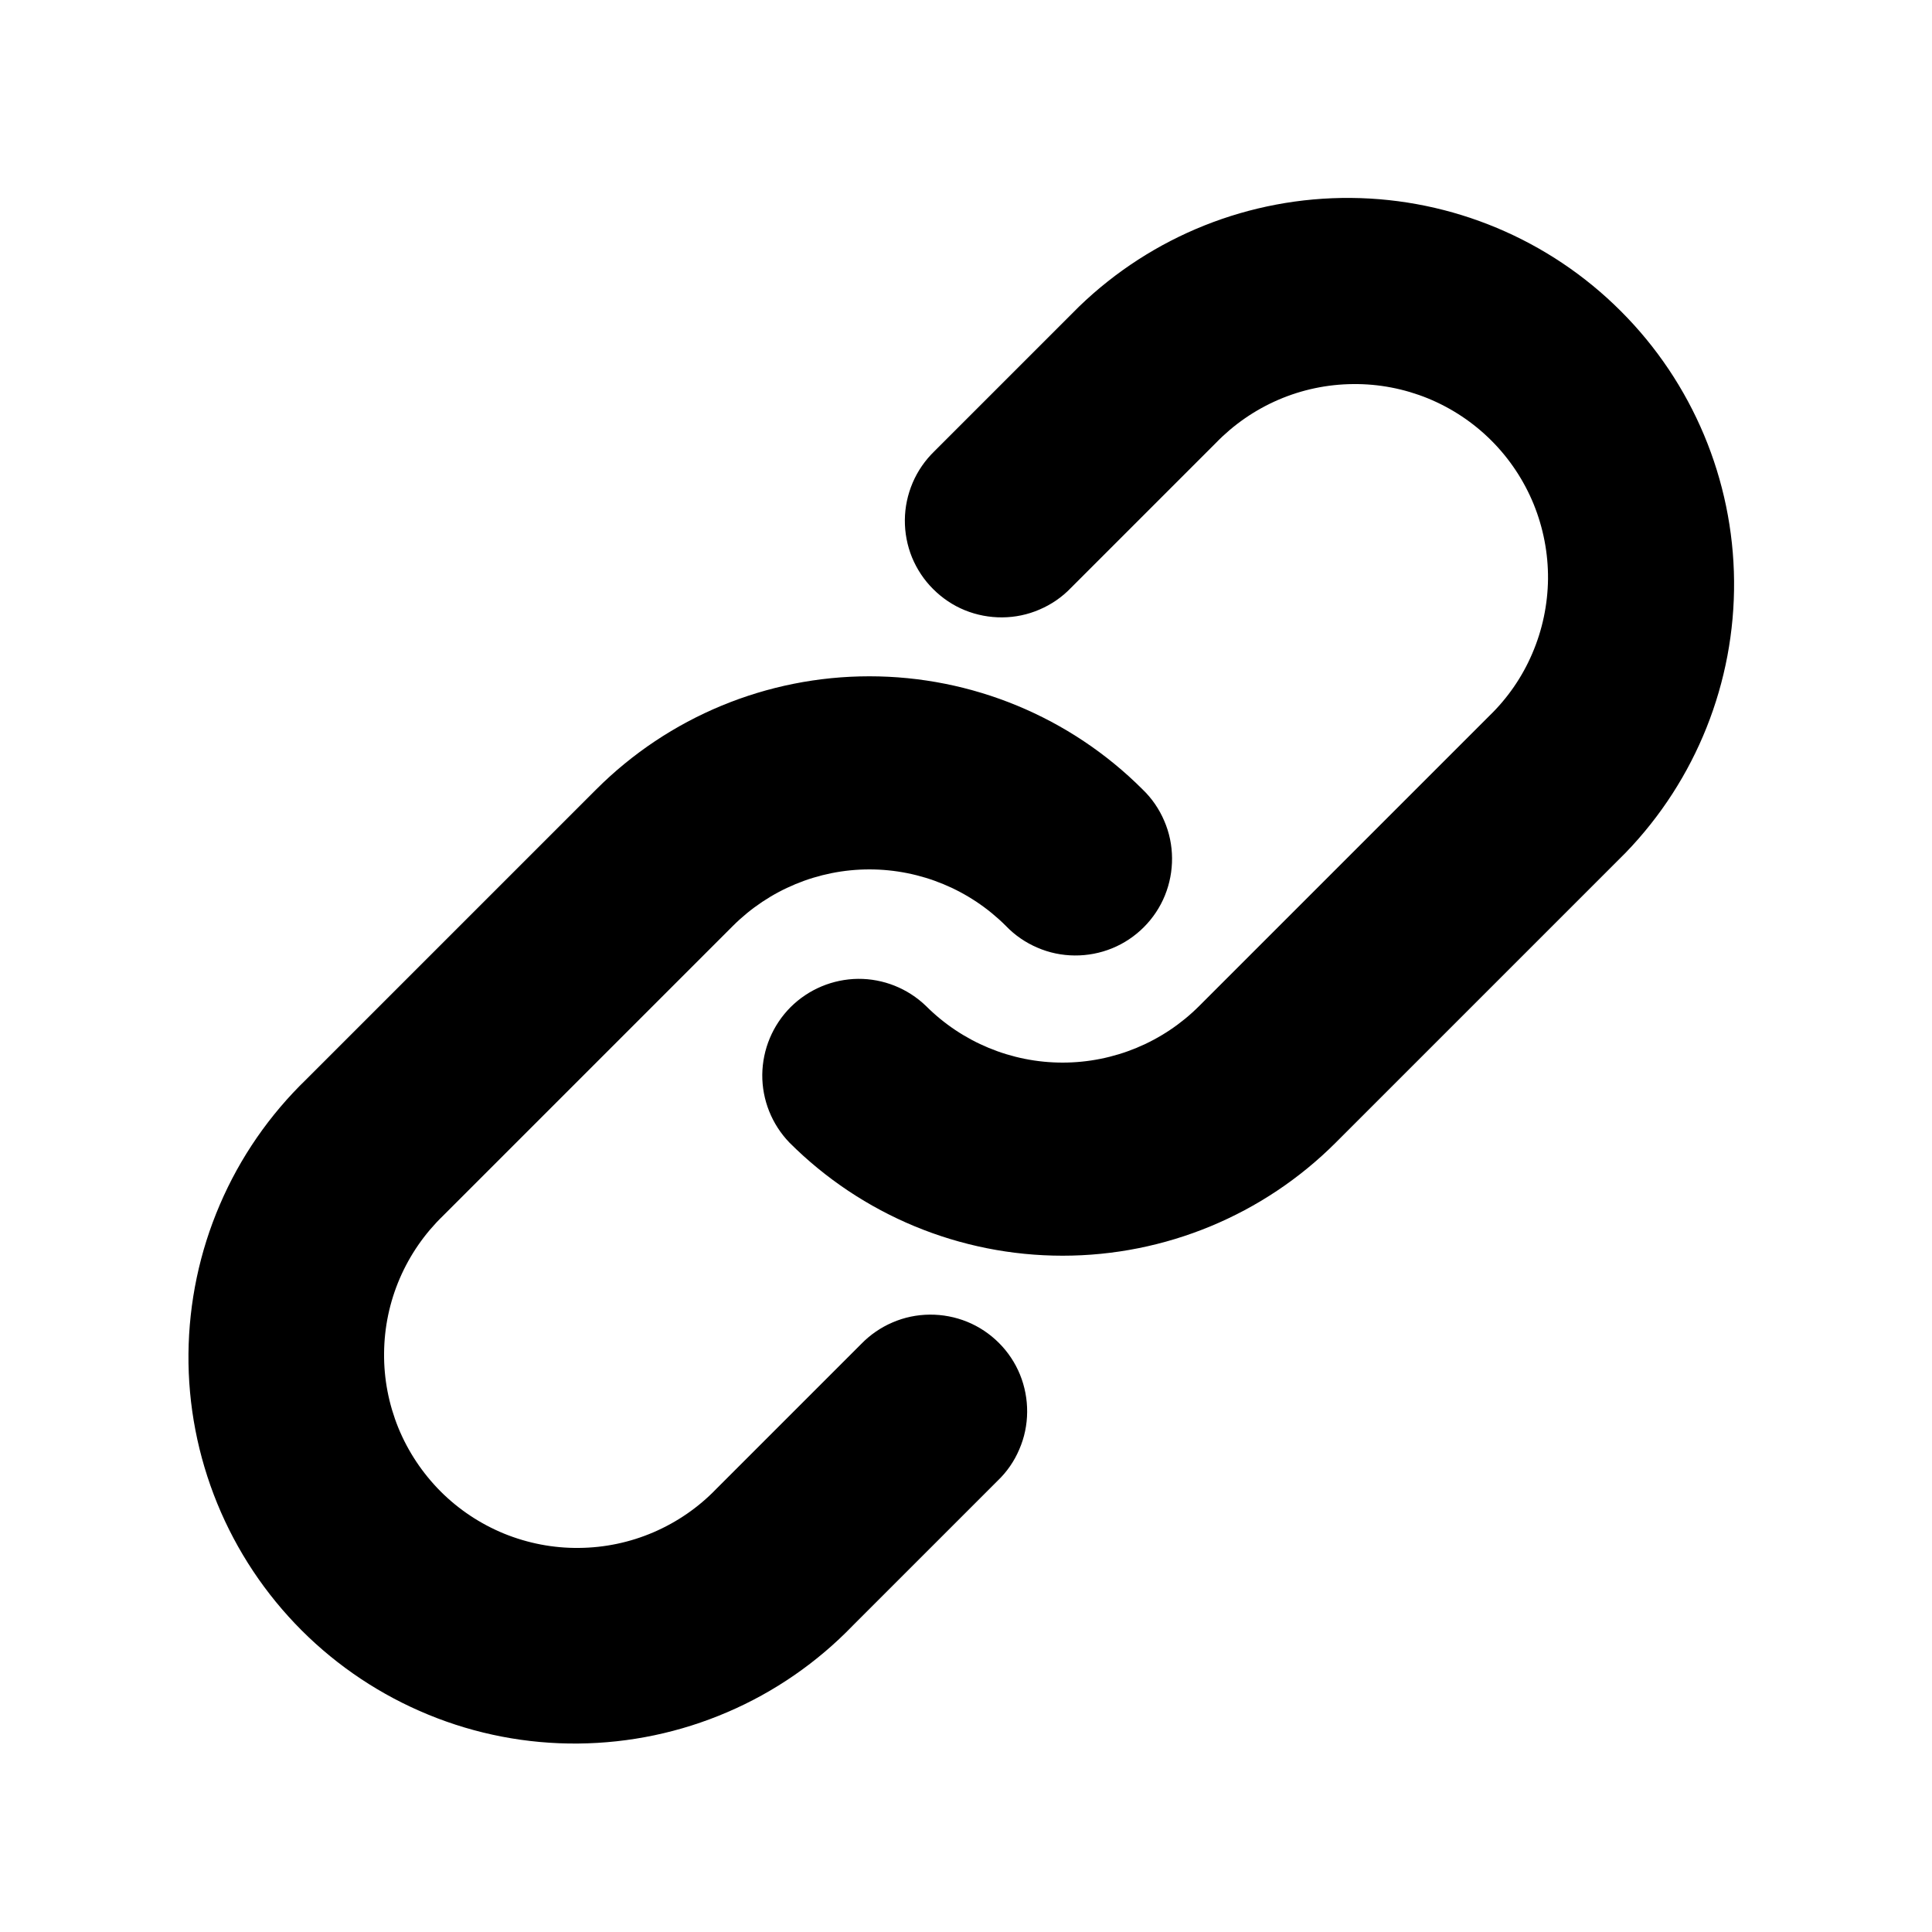
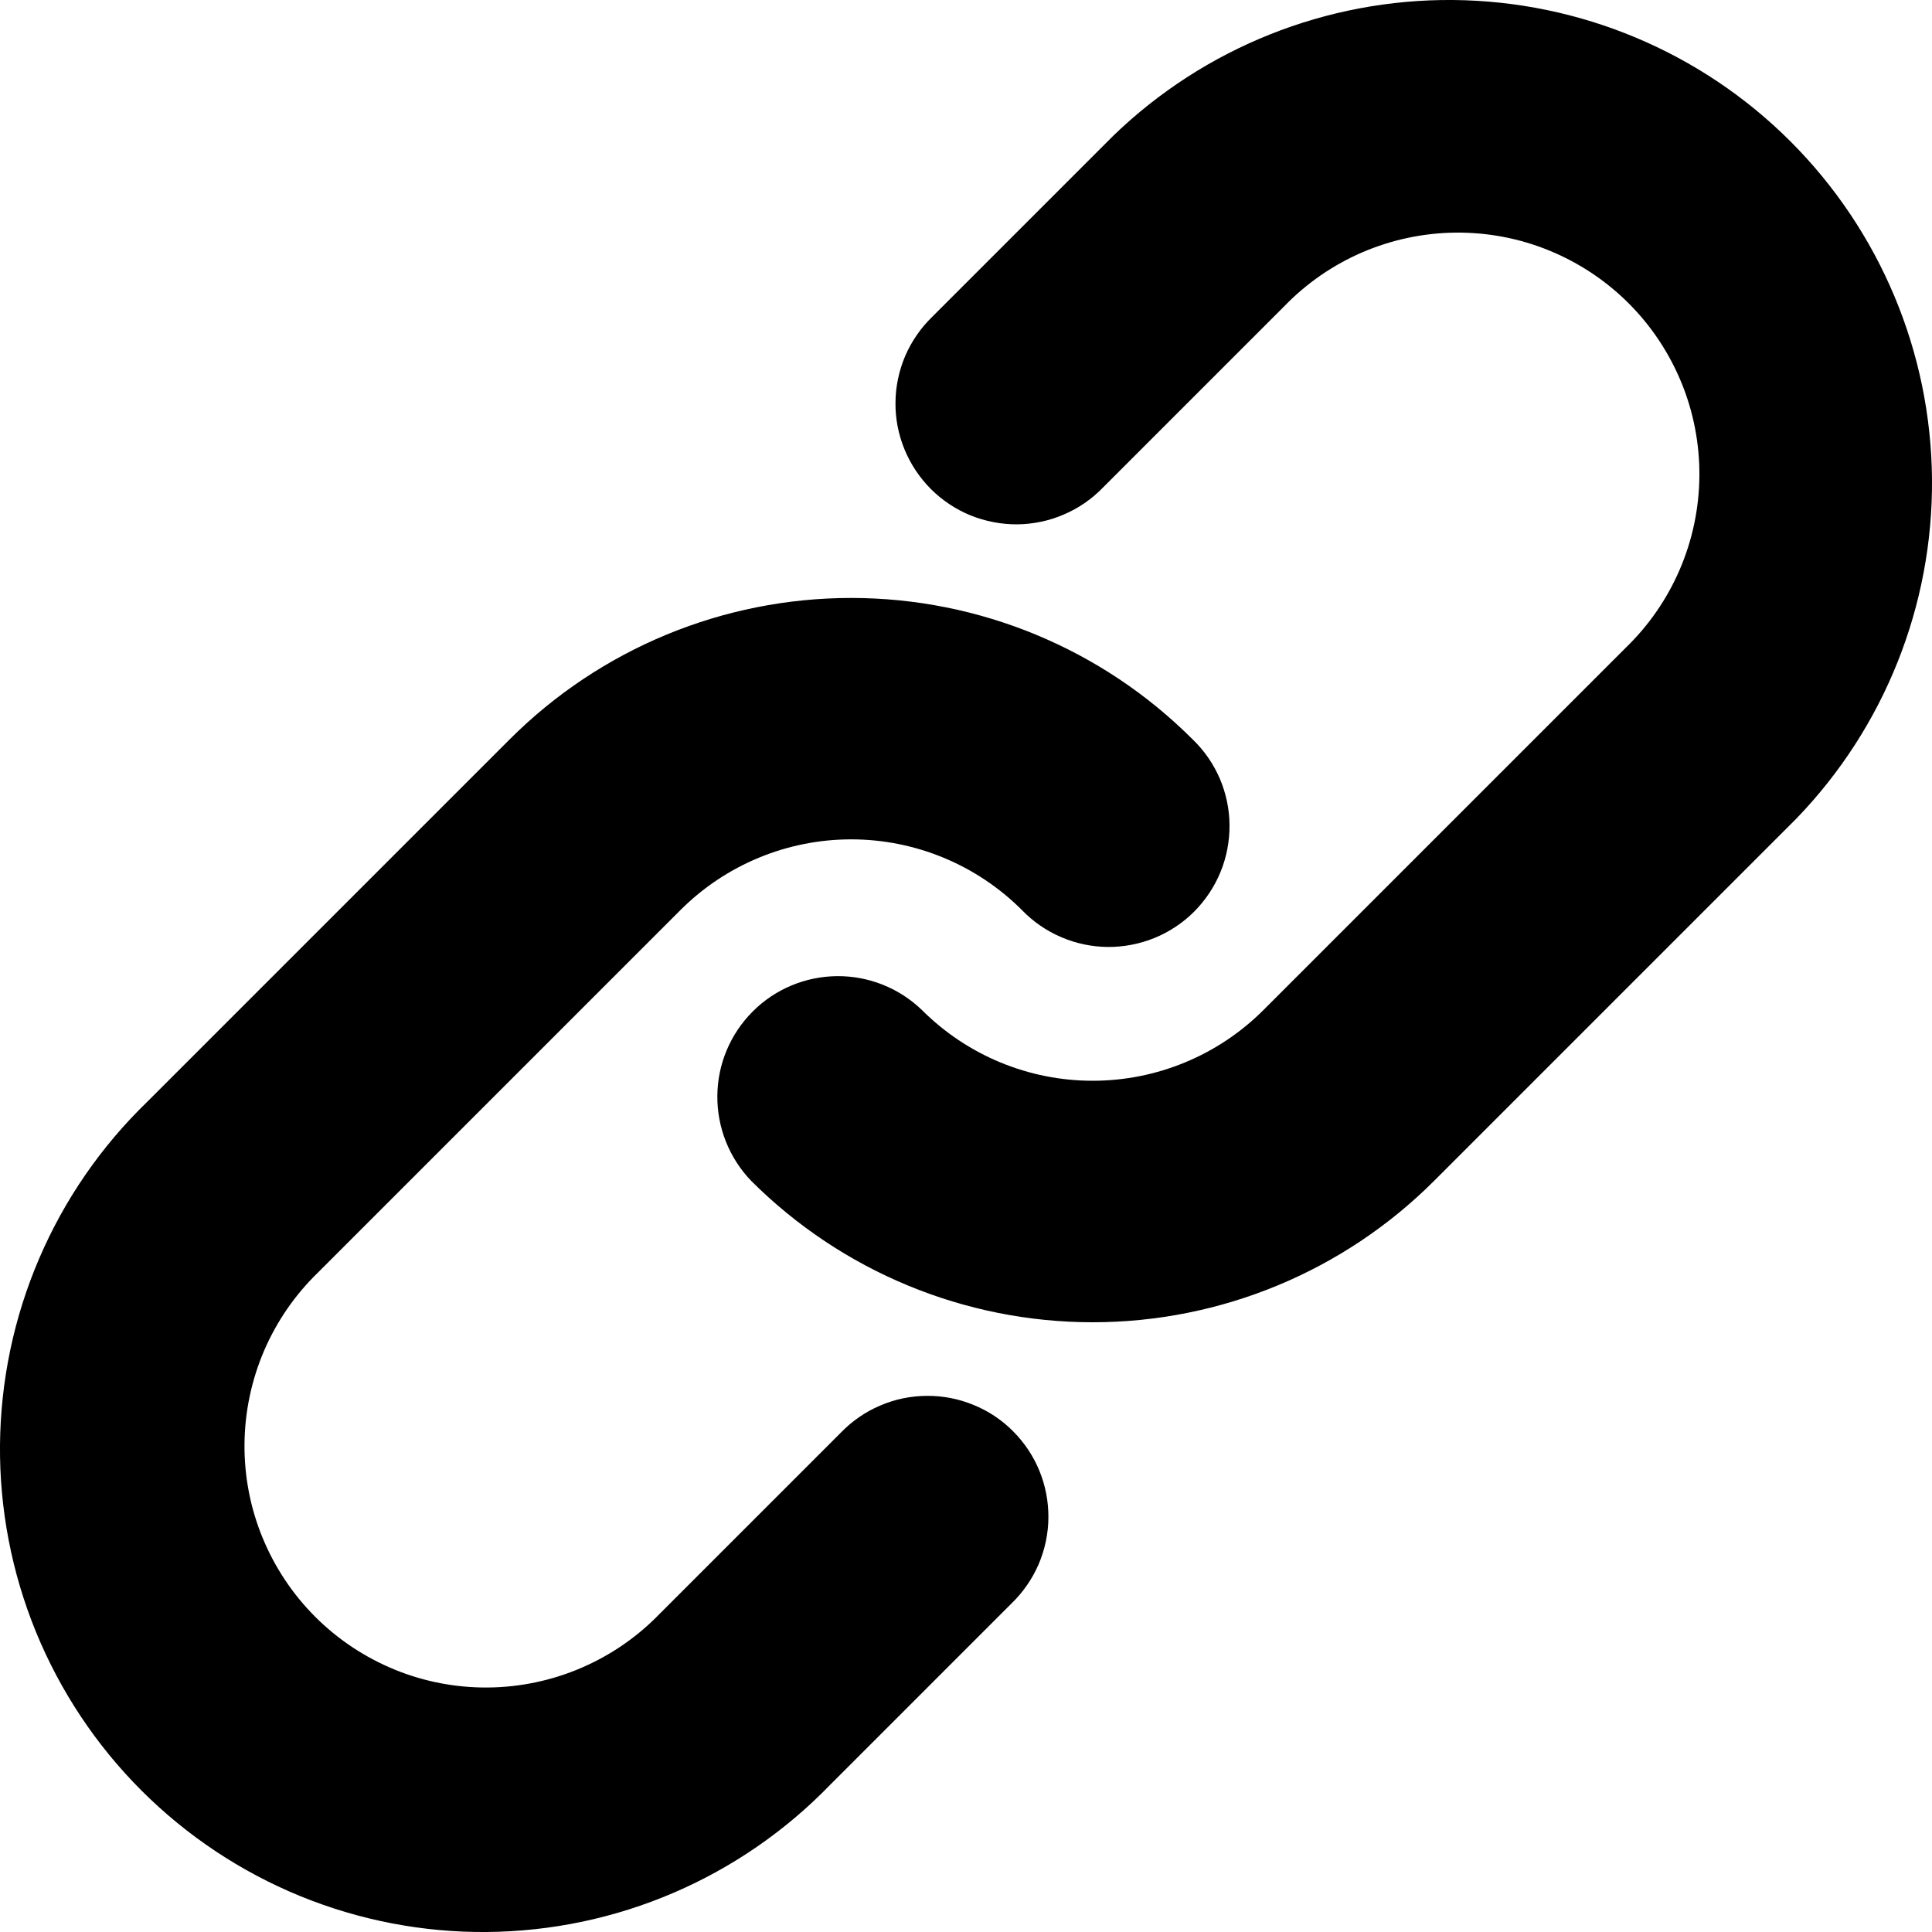
- <svg xmlns="http://www.w3.org/2000/svg" id="icon" viewBox="0 0 20 20" fill="currentColor">
-   <path fill-rule="evenodd" clip-rule="evenodd" d="M12.586 4.586C12.771 4.395 12.991 4.243 13.235 4.138C13.479 4.033 13.742 3.978 14.007 3.976C14.273 3.973 14.536 4.024 14.782 4.124C15.028 4.225 15.251 4.373 15.439 4.561C15.627 4.749 15.775 4.972 15.876 5.218C15.976 5.464 16.027 5.727 16.025 5.993C16.022 6.258 15.967 6.521 15.862 6.765C15.758 7.009 15.605 7.23 15.414 7.414L12.414 10.414C12.039 10.789 11.53 11 11 11C10.47 11 9.961 10.789 9.586 10.414C9.397 10.232 9.145 10.131 8.883 10.133C8.62 10.136 8.37 10.241 8.184 10.426C7.999 10.612 7.894 10.862 7.891 11.125C7.889 11.387 7.99 11.639 8.172 11.828C8.922 12.578 9.939 12.999 11 12.999C12.061 12.999 13.078 12.578 13.828 11.828L16.828 8.828C17.557 8.074 17.96 7.063 17.951 6.014C17.942 4.966 17.521 3.962 16.779 3.221C16.038 2.479 15.034 2.058 13.986 2.049C12.937 2.04 11.927 2.443 11.172 3.172L9.672 4.672C9.577 4.764 9.5 4.875 9.448 4.997C9.396 5.119 9.368 5.25 9.367 5.383C9.366 5.515 9.391 5.647 9.441 5.77C9.492 5.893 9.566 6.005 9.66 6.098C9.754 6.192 9.865 6.267 9.988 6.317C10.111 6.367 10.243 6.392 10.376 6.391C10.508 6.39 10.639 6.363 10.761 6.31C10.883 6.258 10.994 6.182 11.086 6.086L12.586 4.586V4.586ZM7.586 9.586C7.961 9.211 8.47 9 9 9C9.53 9 10.039 9.211 10.414 9.586C10.506 9.682 10.617 9.758 10.739 9.81C10.861 9.863 10.992 9.89 11.125 9.891C11.258 9.892 11.389 9.867 11.512 9.817C11.635 9.767 11.747 9.692 11.841 9.598C11.934 9.505 12.009 9.393 12.059 9.27C12.109 9.147 12.134 9.015 12.133 8.883C12.132 8.75 12.105 8.619 12.052 8.497C12 8.375 11.924 8.264 11.828 8.172C11.078 7.422 10.061 7.001 9 7.001C7.939 7.001 6.922 7.422 6.172 8.172L3.172 11.172C2.79 11.541 2.485 11.982 2.276 12.47C2.066 12.958 1.956 13.483 1.951 14.014C1.946 14.546 2.048 15.072 2.249 15.564C2.45 16.055 2.747 16.502 3.123 16.878C3.498 17.253 3.945 17.55 4.436 17.751C4.928 17.953 5.455 18.054 5.986 18.049C6.517 18.044 7.042 17.934 7.53 17.724C8.018 17.515 8.459 17.21 8.828 16.828L10.328 15.328C10.424 15.236 10.5 15.126 10.552 15.003C10.605 14.881 10.632 14.75 10.633 14.617C10.634 14.485 10.609 14.353 10.559 14.23C10.509 14.107 10.434 13.995 10.341 13.902C10.247 13.808 10.135 13.733 10.012 13.683C9.889 13.633 9.757 13.608 9.625 13.609C9.492 13.61 9.361 13.637 9.239 13.69C9.117 13.742 9.006 13.819 8.914 13.914L7.414 15.414C7.23 15.605 7.009 15.757 6.765 15.862C6.521 15.967 6.258 16.022 5.993 16.024C5.727 16.027 5.464 15.976 5.218 15.876C4.972 15.775 4.749 15.627 4.561 15.439C4.374 15.251 4.225 15.028 4.124 14.782C4.024 14.536 3.973 14.273 3.976 14.007C3.978 13.742 4.033 13.479 4.138 13.235C4.243 12.991 4.395 12.771 4.586 12.586L7.586 9.586Z" />
+ <svg xmlns="http://www.w3.org/2000/svg" viewBox="0 0 20 20" id="icon">
+   <path fill-rule="evenodd" d="M13.294 3.171C13.525 2.932 13.8 2.742 14.105 2.611C14.41 2.48 14.739 2.411 15.07 2.408C15.402 2.405 15.732 2.468 16.039 2.594C16.346 2.72 16.625 2.905 16.86 3.14C17.095 3.375 17.28 3.654 17.406 3.961C17.532 4.268 17.595 4.598 17.592 4.93C17.589 5.262 17.52 5.59 17.389 5.895C17.258 6.2 17.068 6.475 16.829 6.706L13.079 10.456C12.61 10.925 11.974 11.188 11.311 11.188C10.649 11.188 10.013 10.925 9.544 10.456C9.308 10.228 8.992 10.102 8.665 10.105C8.337 10.108 8.023 10.239 7.792 10.471C7.56 10.703 7.428 11.017 7.426 11.344C7.423 11.672 7.549 11.988 7.776 12.224C8.714 13.161 9.986 13.688 11.311 13.688C12.637 13.688 13.909 13.161 14.846 12.224L18.596 8.474C19.507 7.531 20.011 6.268 20 4.957C19.988 3.646 19.463 2.392 18.535 1.464C17.608 0.537 16.354 0.012 15.043 0C13.732 -0.011 12.469 0.493 11.526 1.404L9.651 3.279C9.532 3.394 9.437 3.532 9.371 3.684C9.306 3.837 9.271 4.001 9.27 4.167C9.268 4.333 9.3 4.497 9.363 4.651C9.426 4.805 9.519 4.944 9.636 5.062C9.753 5.179 9.893 5.272 10.046 5.335C10.2 5.397 10.365 5.429 10.531 5.428C10.697 5.426 10.861 5.392 11.013 5.326C11.166 5.261 11.304 5.165 11.419 5.046L13.294 3.171ZM7.044 9.421C7.513 8.952 8.149 8.689 8.811 8.689C9.474 8.689 10.11 8.952 10.579 9.421C10.694 9.54 10.832 9.636 10.985 9.701C11.137 9.767 11.301 9.801 11.467 9.803C11.633 9.804 11.798 9.772 11.951 9.71C12.105 9.647 12.245 9.554 12.362 9.437C12.479 9.319 12.572 9.18 12.635 9.026C12.698 8.872 12.729 8.708 12.728 8.542C12.727 8.376 12.692 8.212 12.627 8.059C12.561 7.907 12.466 7.769 12.346 7.654C11.409 6.716 10.137 6.19 8.811 6.19C7.486 6.19 6.214 6.716 5.276 7.654L1.526 11.404C1.049 11.865 0.668 12.416 0.406 13.027C0.144 13.637 0.006 14.293 0 14.957C-0.006 15.62 0.121 16.279 0.372 16.893C0.624 17.508 0.995 18.066 1.464 18.535C1.934 19.005 2.492 19.376 3.107 19.628C3.721 19.879 4.38 20.006 5.043 20C5.707 19.994 6.363 19.856 6.973 19.594C7.583 19.332 8.135 18.951 8.596 18.474L10.471 16.599C10.591 16.483 10.686 16.345 10.752 16.193C10.817 16.04 10.852 15.876 10.853 15.71C10.854 15.544 10.823 15.38 10.76 15.226C10.697 15.072 10.604 14.933 10.487 14.816C10.37 14.698 10.23 14.605 10.076 14.543C9.923 14.48 9.758 14.448 9.592 14.45C9.426 14.451 9.262 14.485 9.11 14.551C8.957 14.616 8.819 14.712 8.704 14.831L6.829 16.706C6.598 16.945 6.322 17.135 6.017 17.266C5.712 17.397 5.384 17.466 5.052 17.469C4.721 17.472 4.391 17.409 4.084 17.283C3.777 17.157 3.498 16.972 3.263 16.737C3.028 16.502 2.843 16.223 2.717 15.916C2.591 15.609 2.528 15.28 2.531 14.948C2.534 14.616 2.603 14.288 2.734 13.982C2.865 13.678 3.055 13.402 3.294 13.171L7.044 9.421Z" />
</svg>
